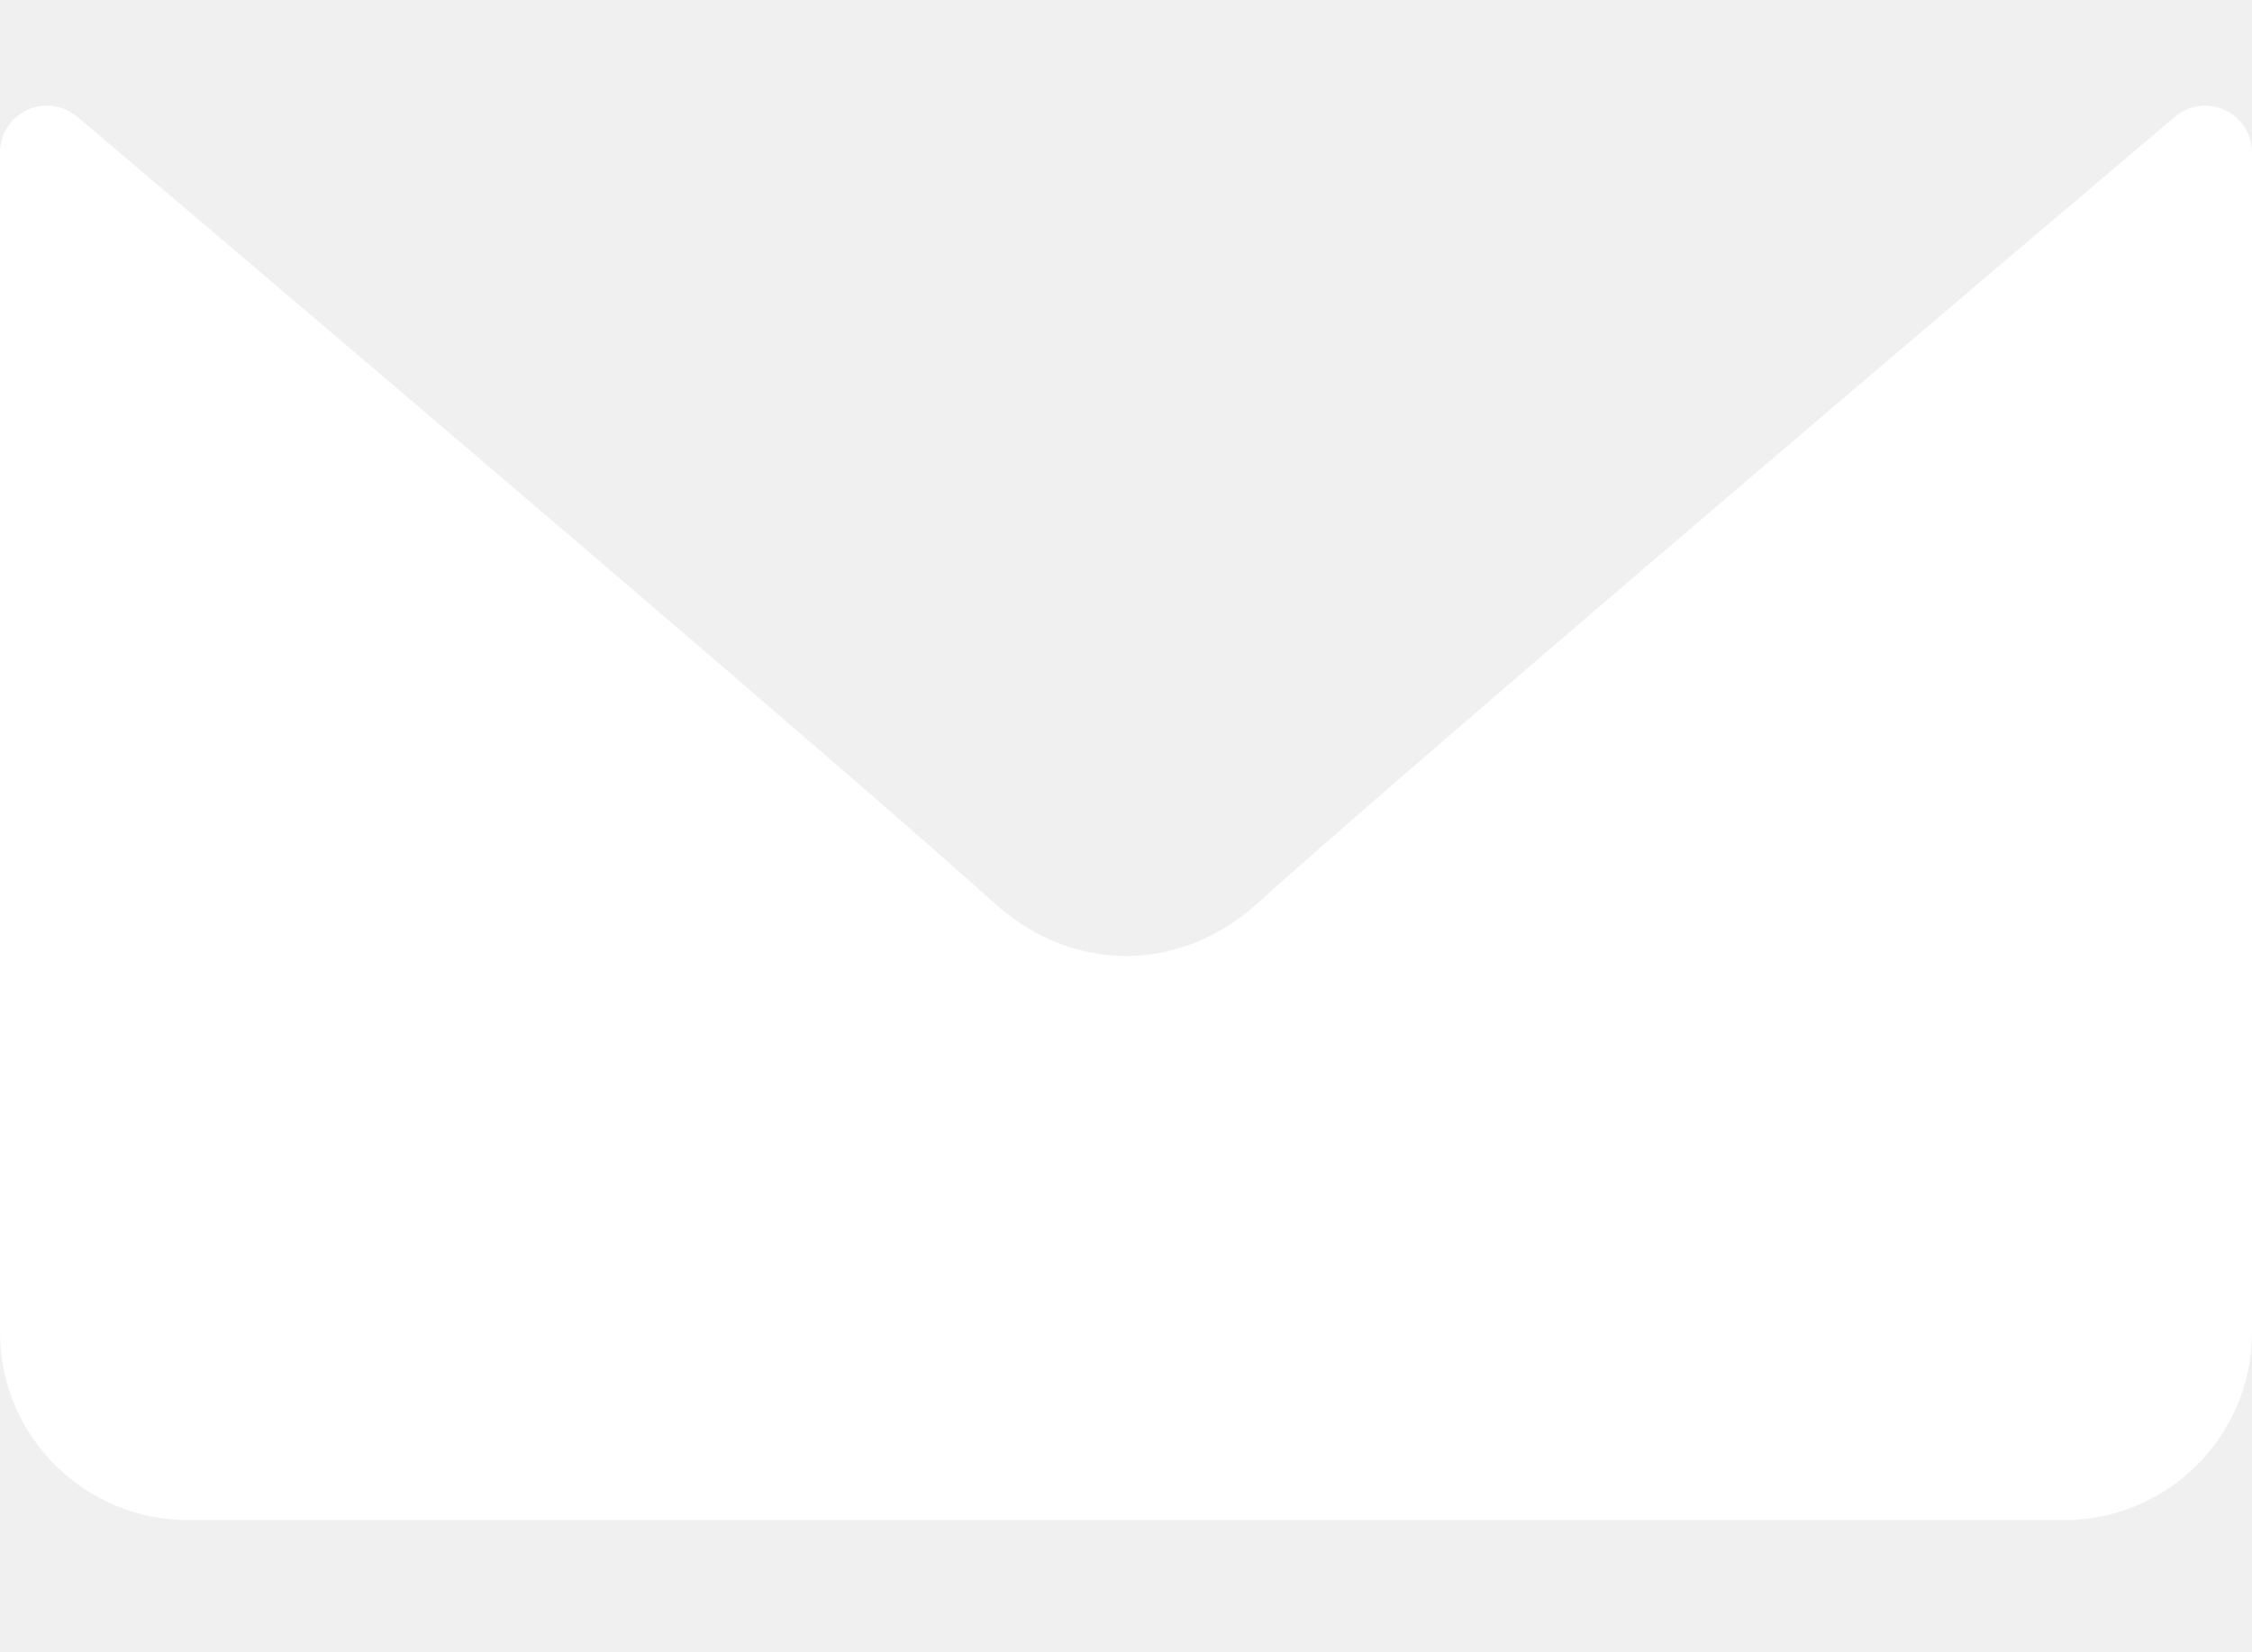
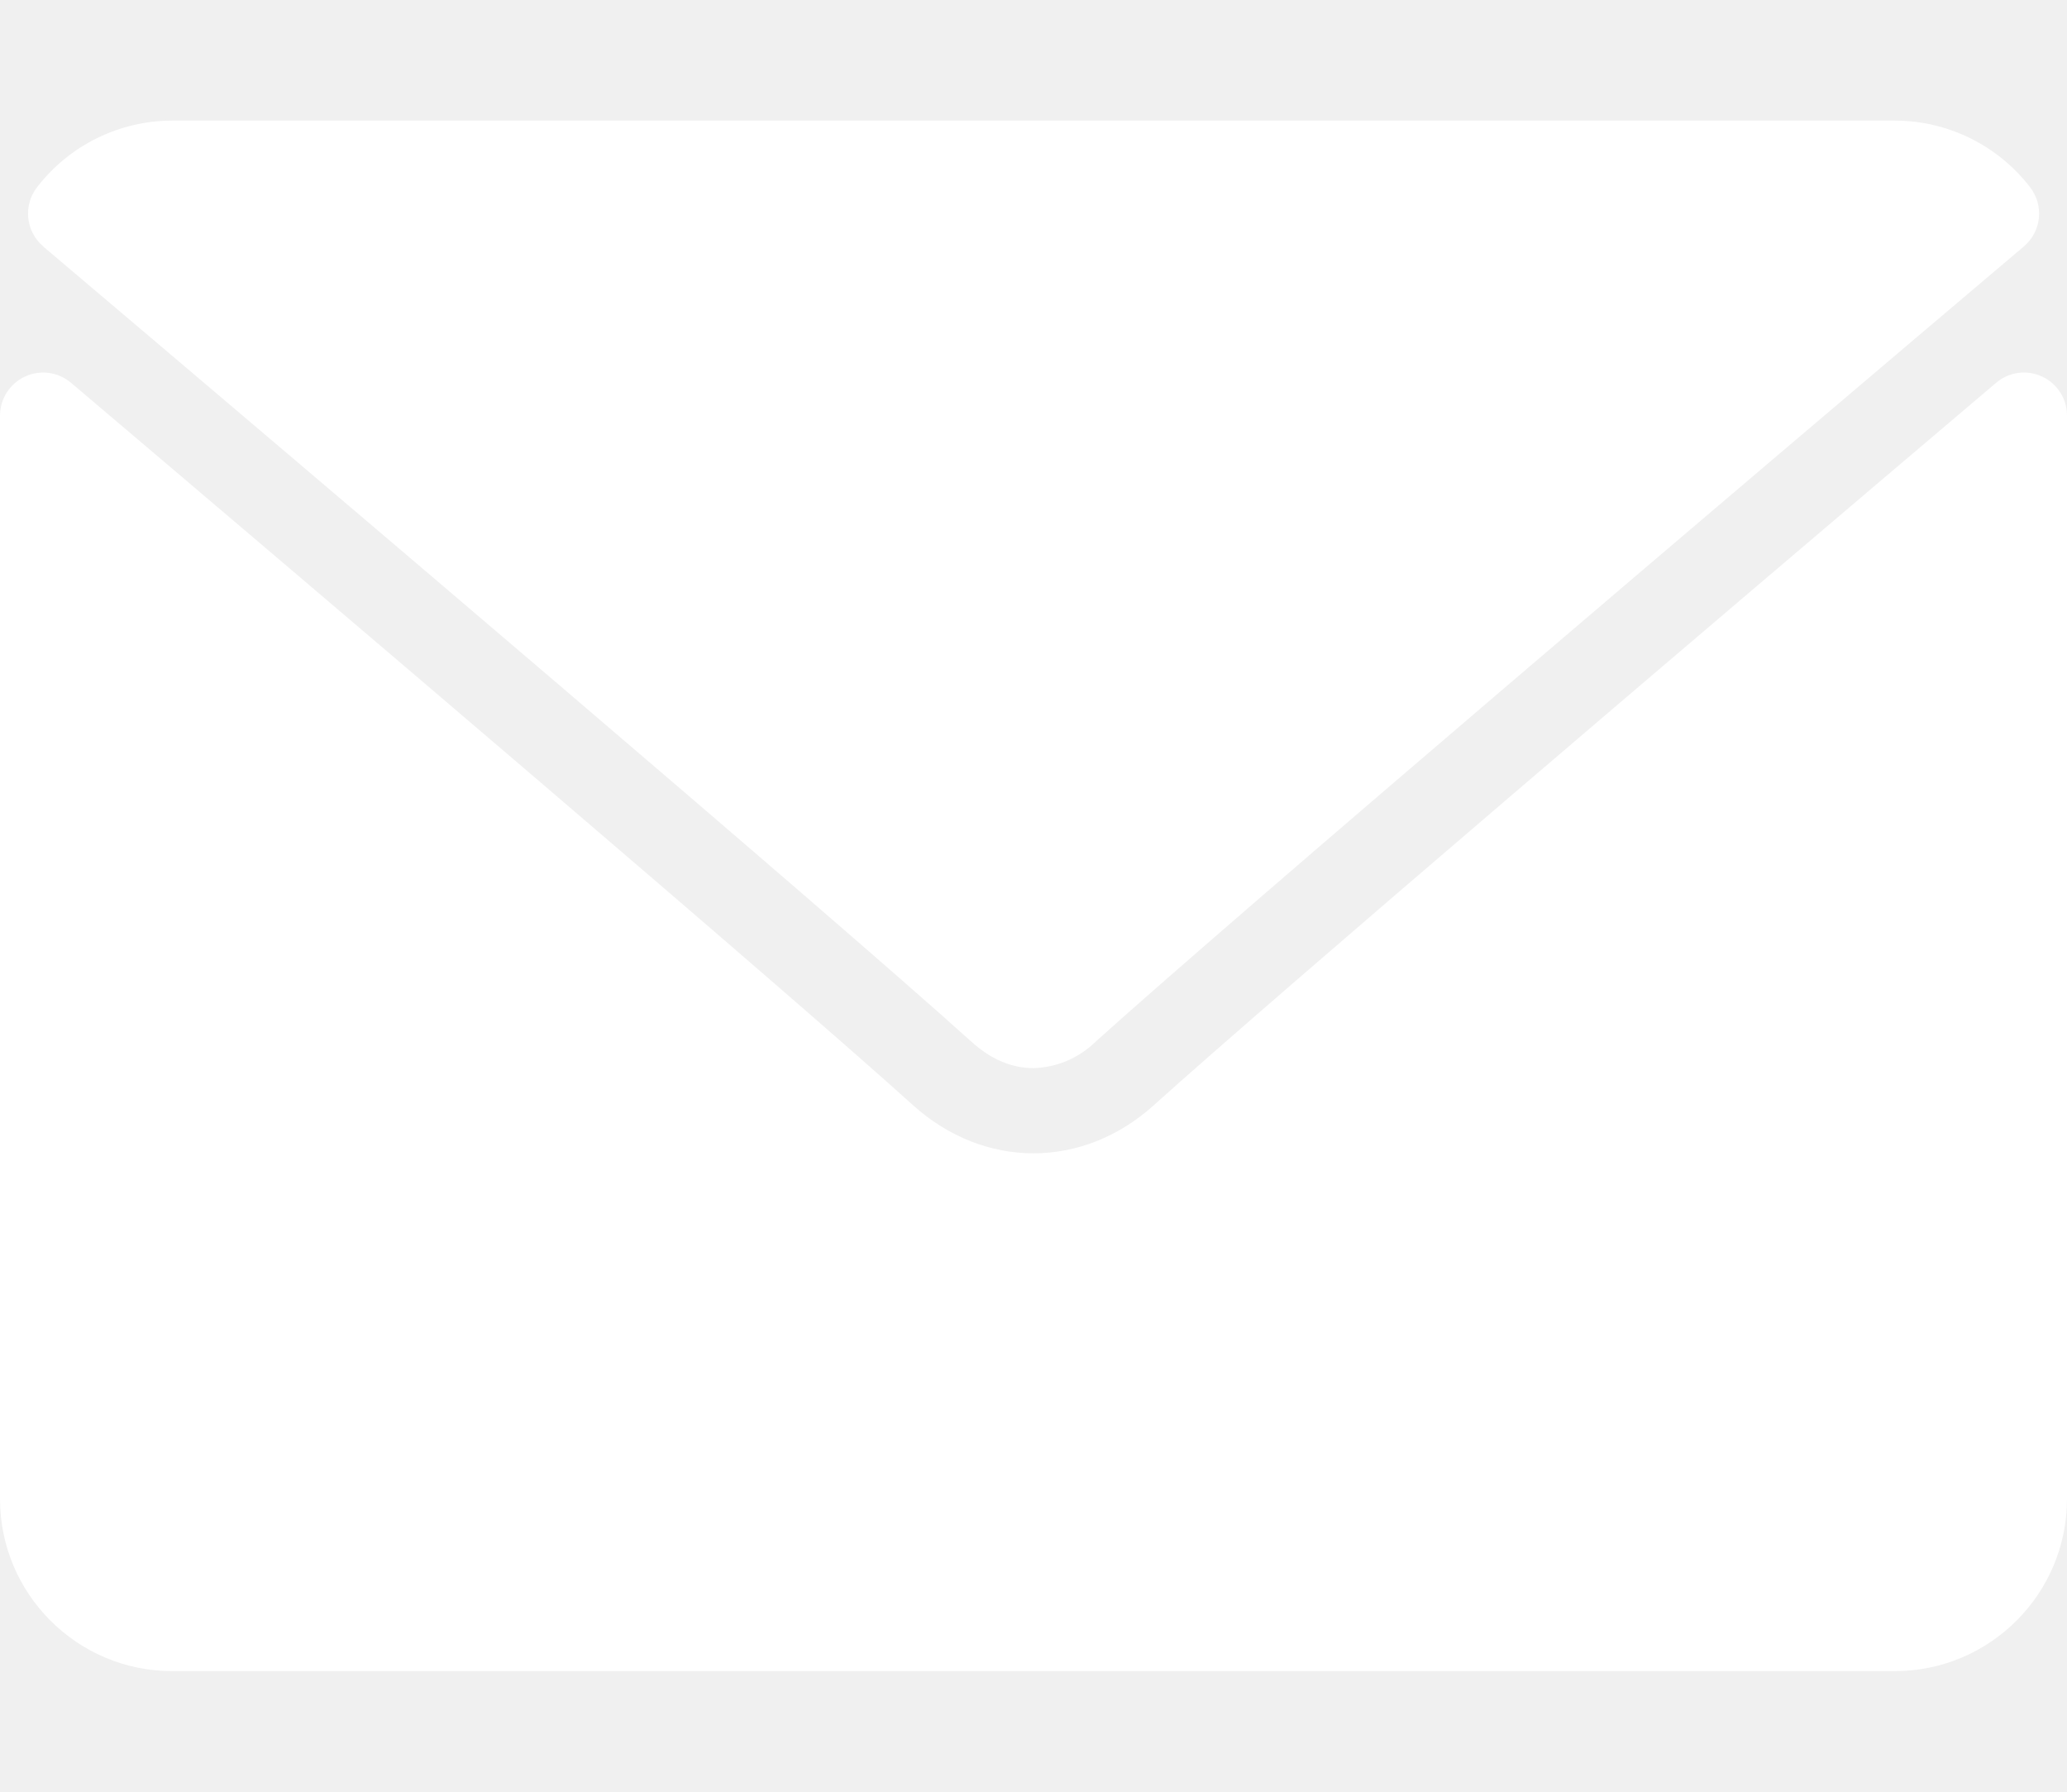
- <svg xmlns="http://www.w3.org/2000/svg" width="15" height="11" viewBox="0 0 15 11" fill="none">
-   <path d="M14.819 0.733C14.708 0.681 14.578 0.699 14.486 0.778C12.202 2.713 9.289 5.194 8.372 6.02C7.857 6.484 7.143 6.484 6.627 6.019C5.65 5.139 2.378 2.357 0.515 0.778C0.422 0.699 0.291 0.682 0.181 0.732C0.071 0.784 0 0.894 0 1.016V8.875C0 9.564 0.561 10.125 1.25 10.125H13.75C14.439 10.125 15 9.564 15 8.875V1.016C15 0.894 14.929 0.783 14.819 0.733Z" fill="white" />
+ <svg xmlns="http://www.w3.org/2000/svg" width="15" height="13" fill="none">
+   <path d="M.313 1.788c2.059 1.743 5.671 4.81 6.733 5.767.142.13.295.195.454.195a.672.672 0 0 0 .453-.194c1.063-.957 4.675-4.025 6.734-5.768a.312.312 0 0 0 .044-.431 1.241 1.241 0 0 0-.981-.482H1.25a1.24 1.24 0 0 0-.98.482.312.312 0 0 0 .043.43Z" fill="#fff" />
+   <path d="M14.819 2.732a.311.311 0 0 0-.334.046C12.203 4.713 9.29 7.194 8.372 8.02c-.515.464-1.229.464-1.745 0C5.65 7.138 2.378 4.356.515 2.777A.313.313 0 0 0 0 3.016v7.859c0 .69.56 1.25 1.25 1.25h12.5c.69 0 1.25-.56 1.25-1.25V3.016a.312.312 0 0 0-.181-.284Z" fill="#fff" />
</svg>
